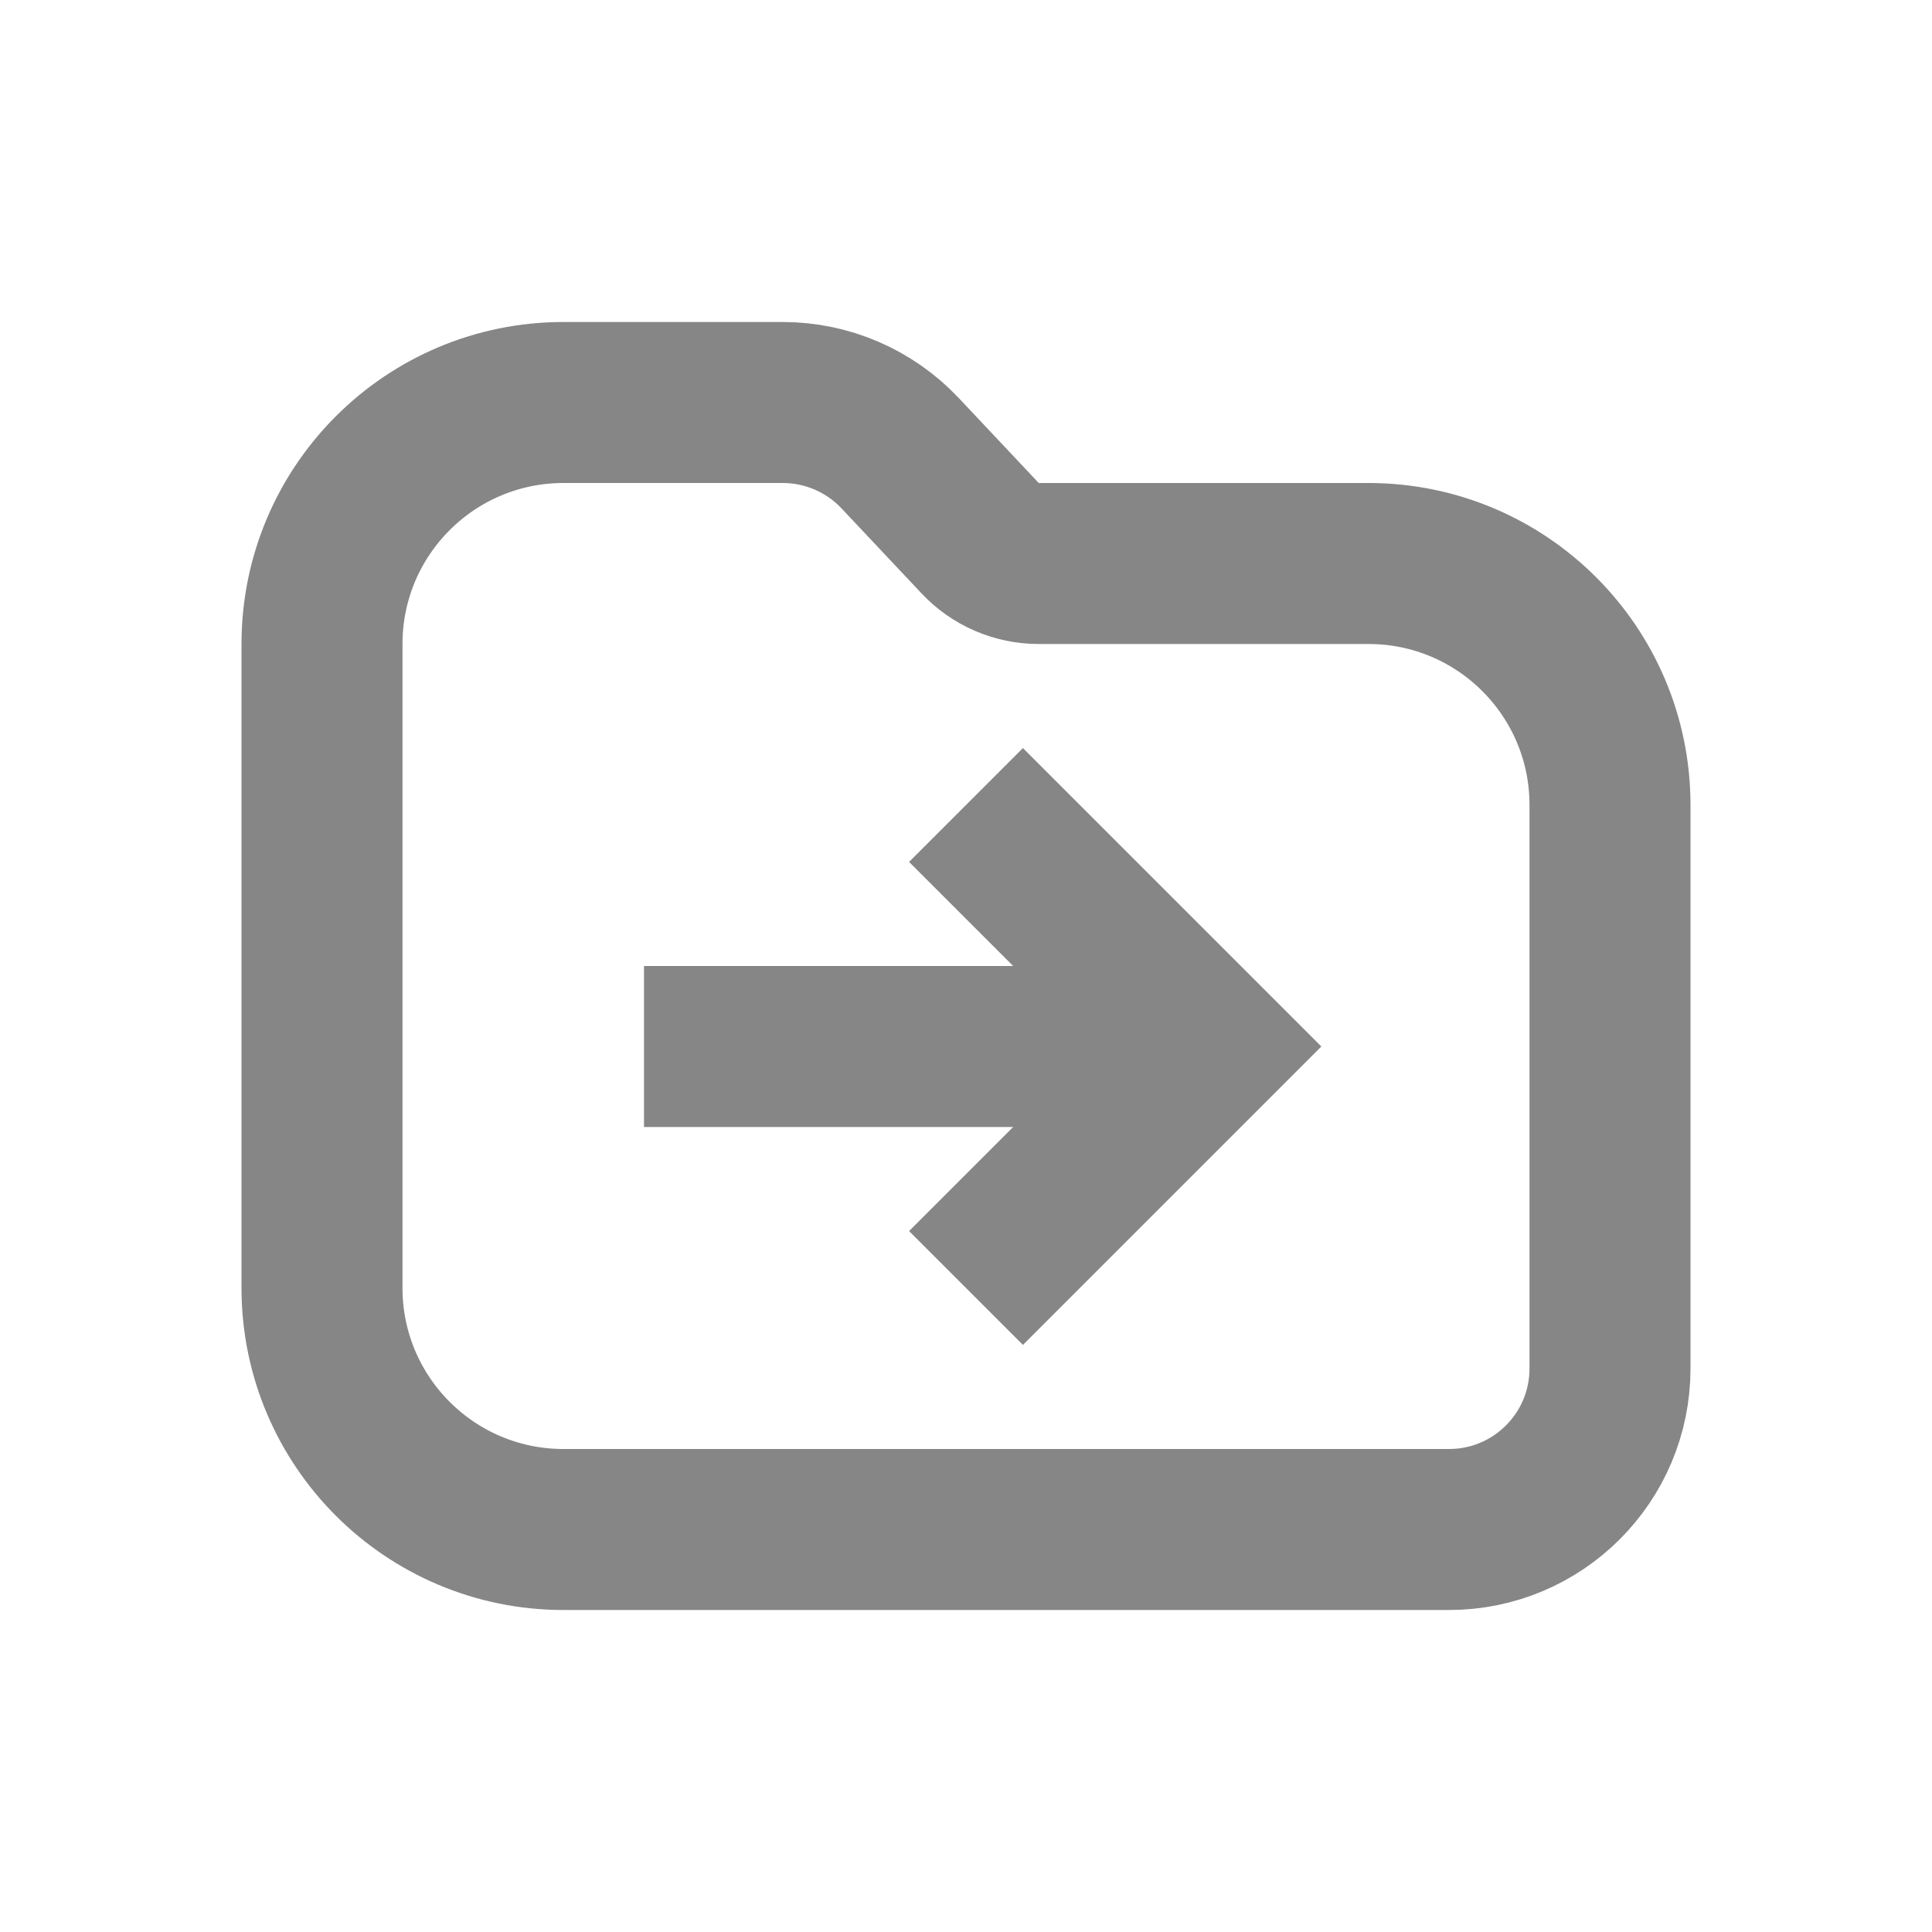
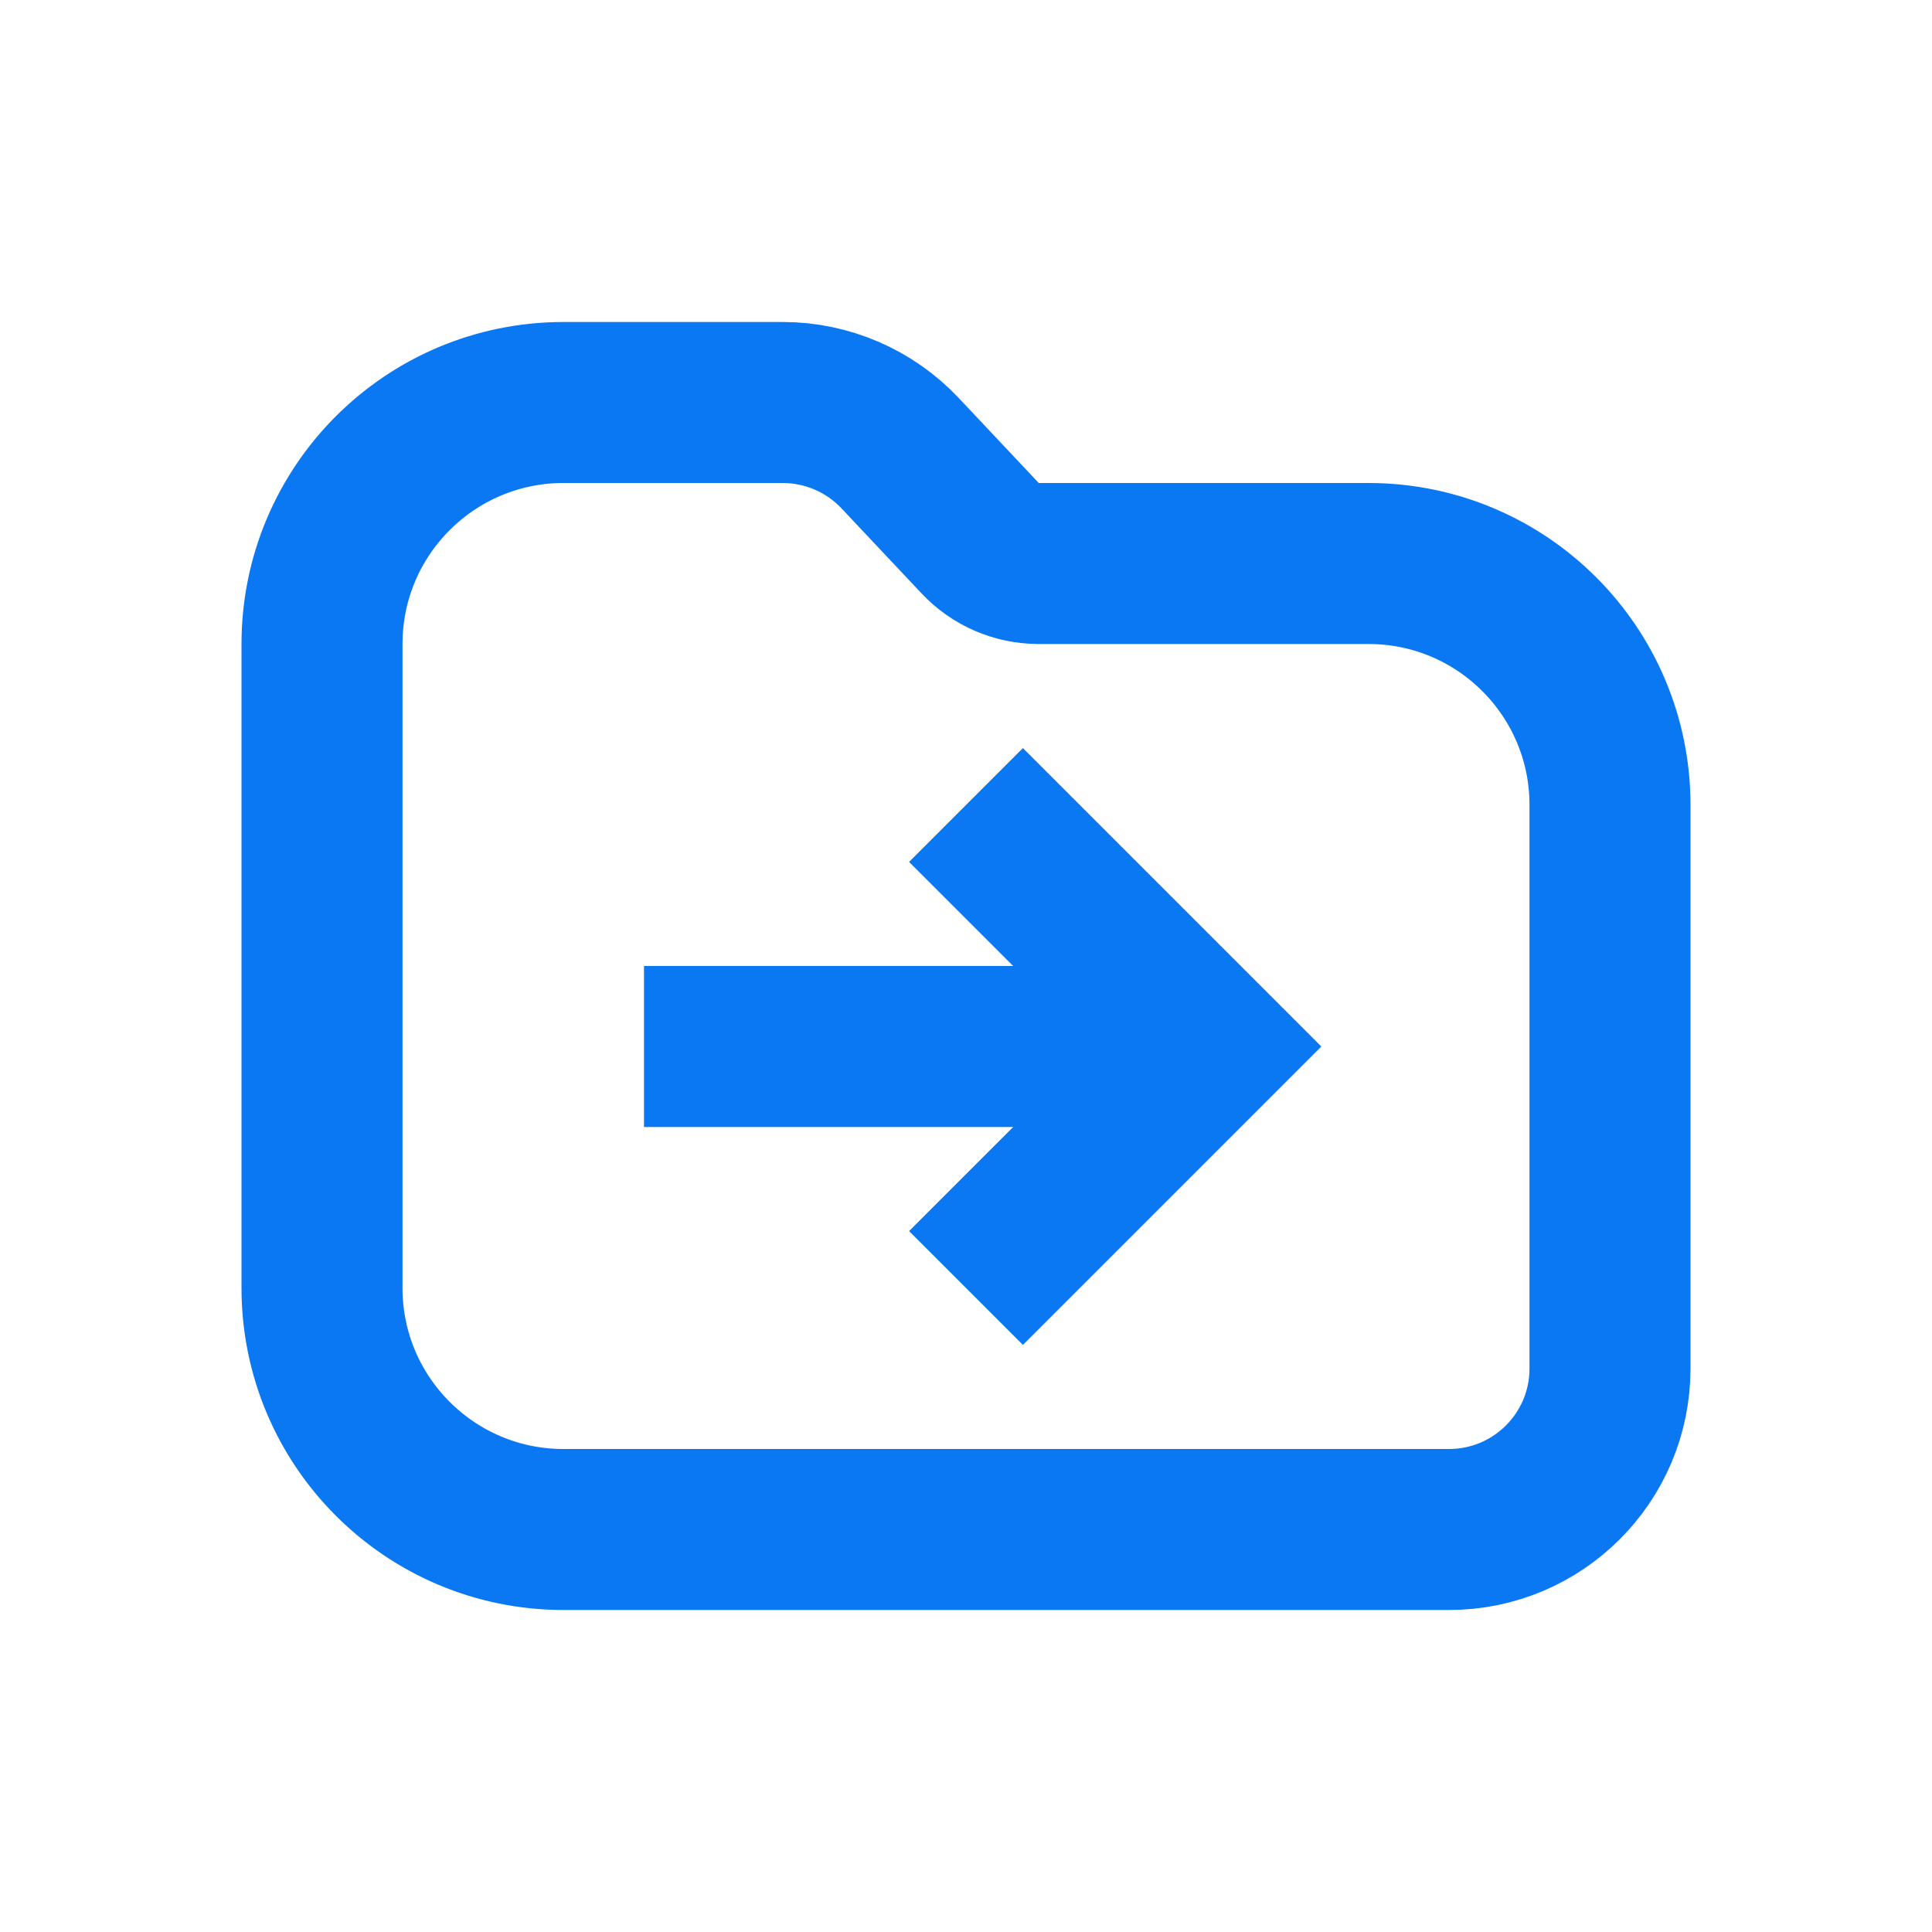
<svg xmlns="http://www.w3.org/2000/svg" width="24" height="24" viewBox="0 0 24 24" fill="none">
  <mask id="mask0_1673_2" style="mask-type:alpha" maskUnits="userSpaceOnUse" x="0" y="0" width="24" height="24">
-     <rect width="24" height="24" fill="#868686" />
+     <rect width="24" height="24" fill="#0A77F3" />
  </mask>
  <g mask="url(#mask0_1673_2)">
-     <path d="M4 16V8C4 6.343 5.343 5 7 5H9.724C10.275 5 10.803 5.228 11.181 5.629L12.175 6.685C12.363 6.886 12.627 7 12.903 7H17C18.657 7 20 8.343 20 10V17C20 18.105 19.105 19 18 19H7C5.343 19 4 17.657 4 16Z" stroke="#868686" stroke-width="2" />
-     <path d="M14 13H8" stroke="#868686" stroke-width="2" />
-     <path d="M12 10L15 13L12 16" stroke="#868686" stroke-width="2" />
+     <path d="M4 16V8C4 6.343 5.343 5 7 5H9.724C10.275 5 10.803 5.228 11.181 5.629L12.175 6.685C12.363 6.886 12.627 7 12.903 7H17C18.657 7 20 8.343 20 10V17C20 18.105 19.105 19 18 19H7C5.343 19 4 17.657 4 16Z" stroke="#0A77F3" stroke-width="2" />
+     <path d="M14 13H8" stroke="#0A77F3" stroke-width="2" />
+     <path d="M12 10L15 13L12 16" stroke="#0A77F3" stroke-width="2" />
  </g>
</svg>
